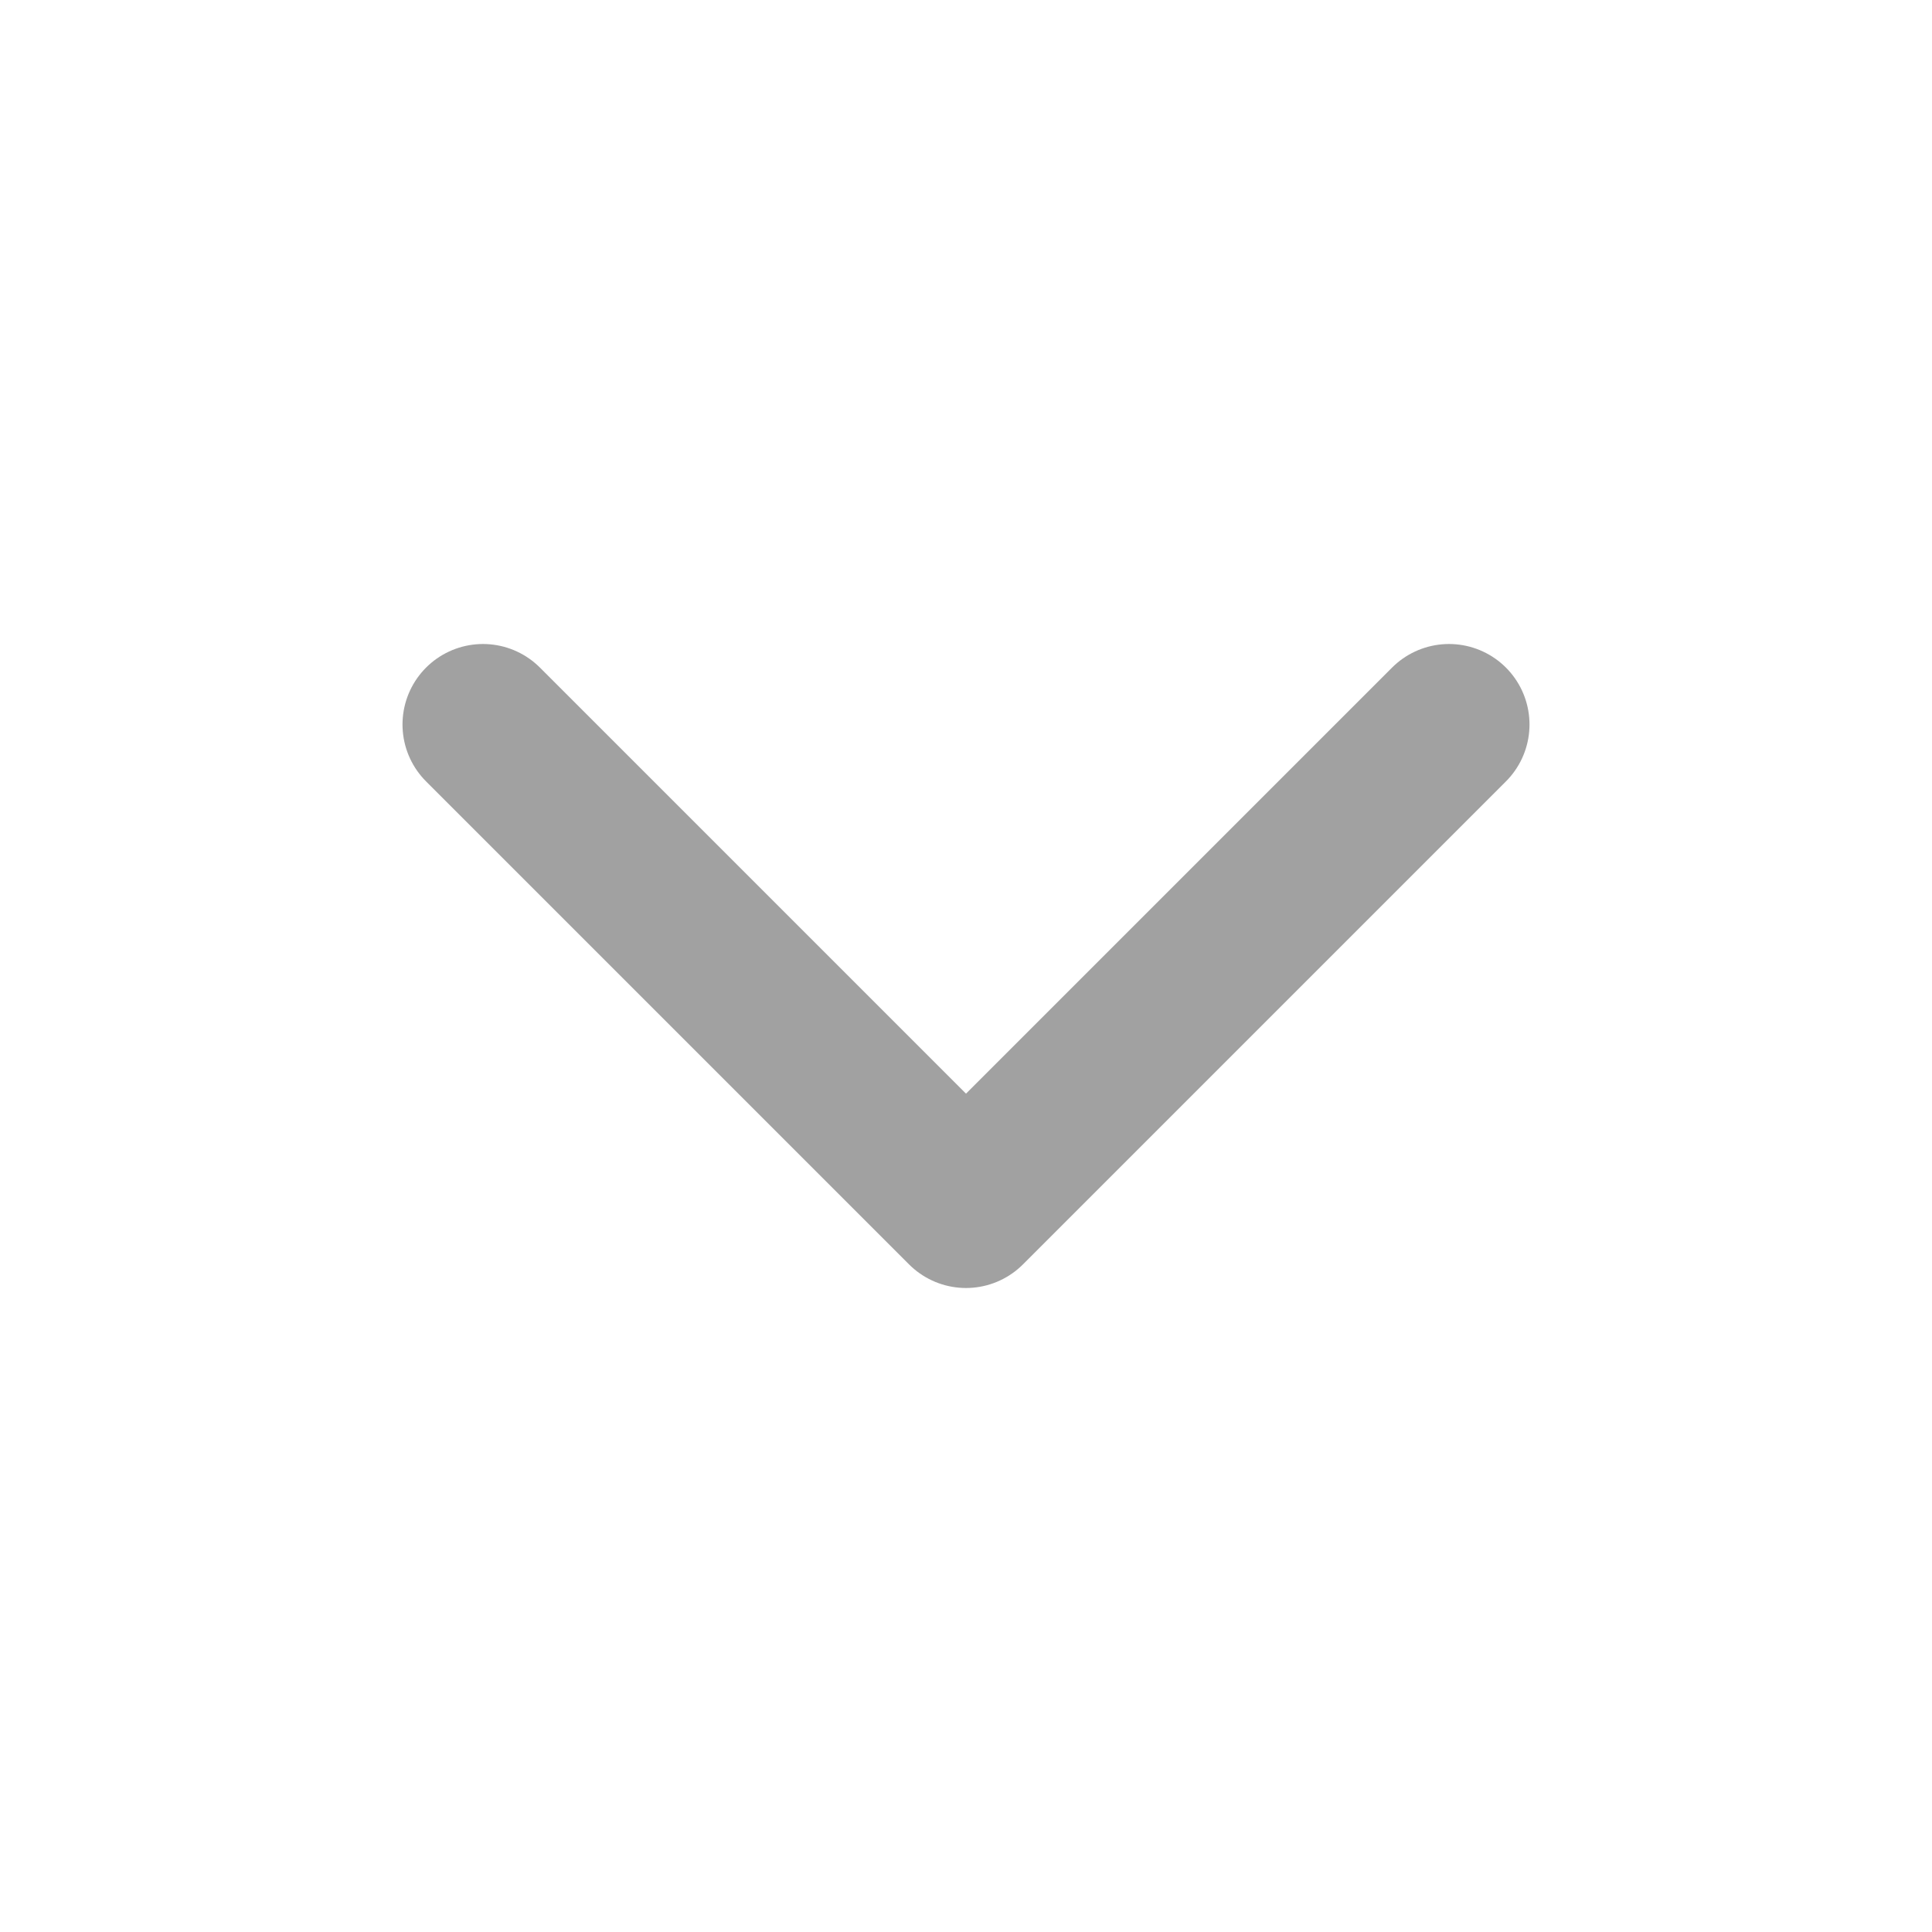
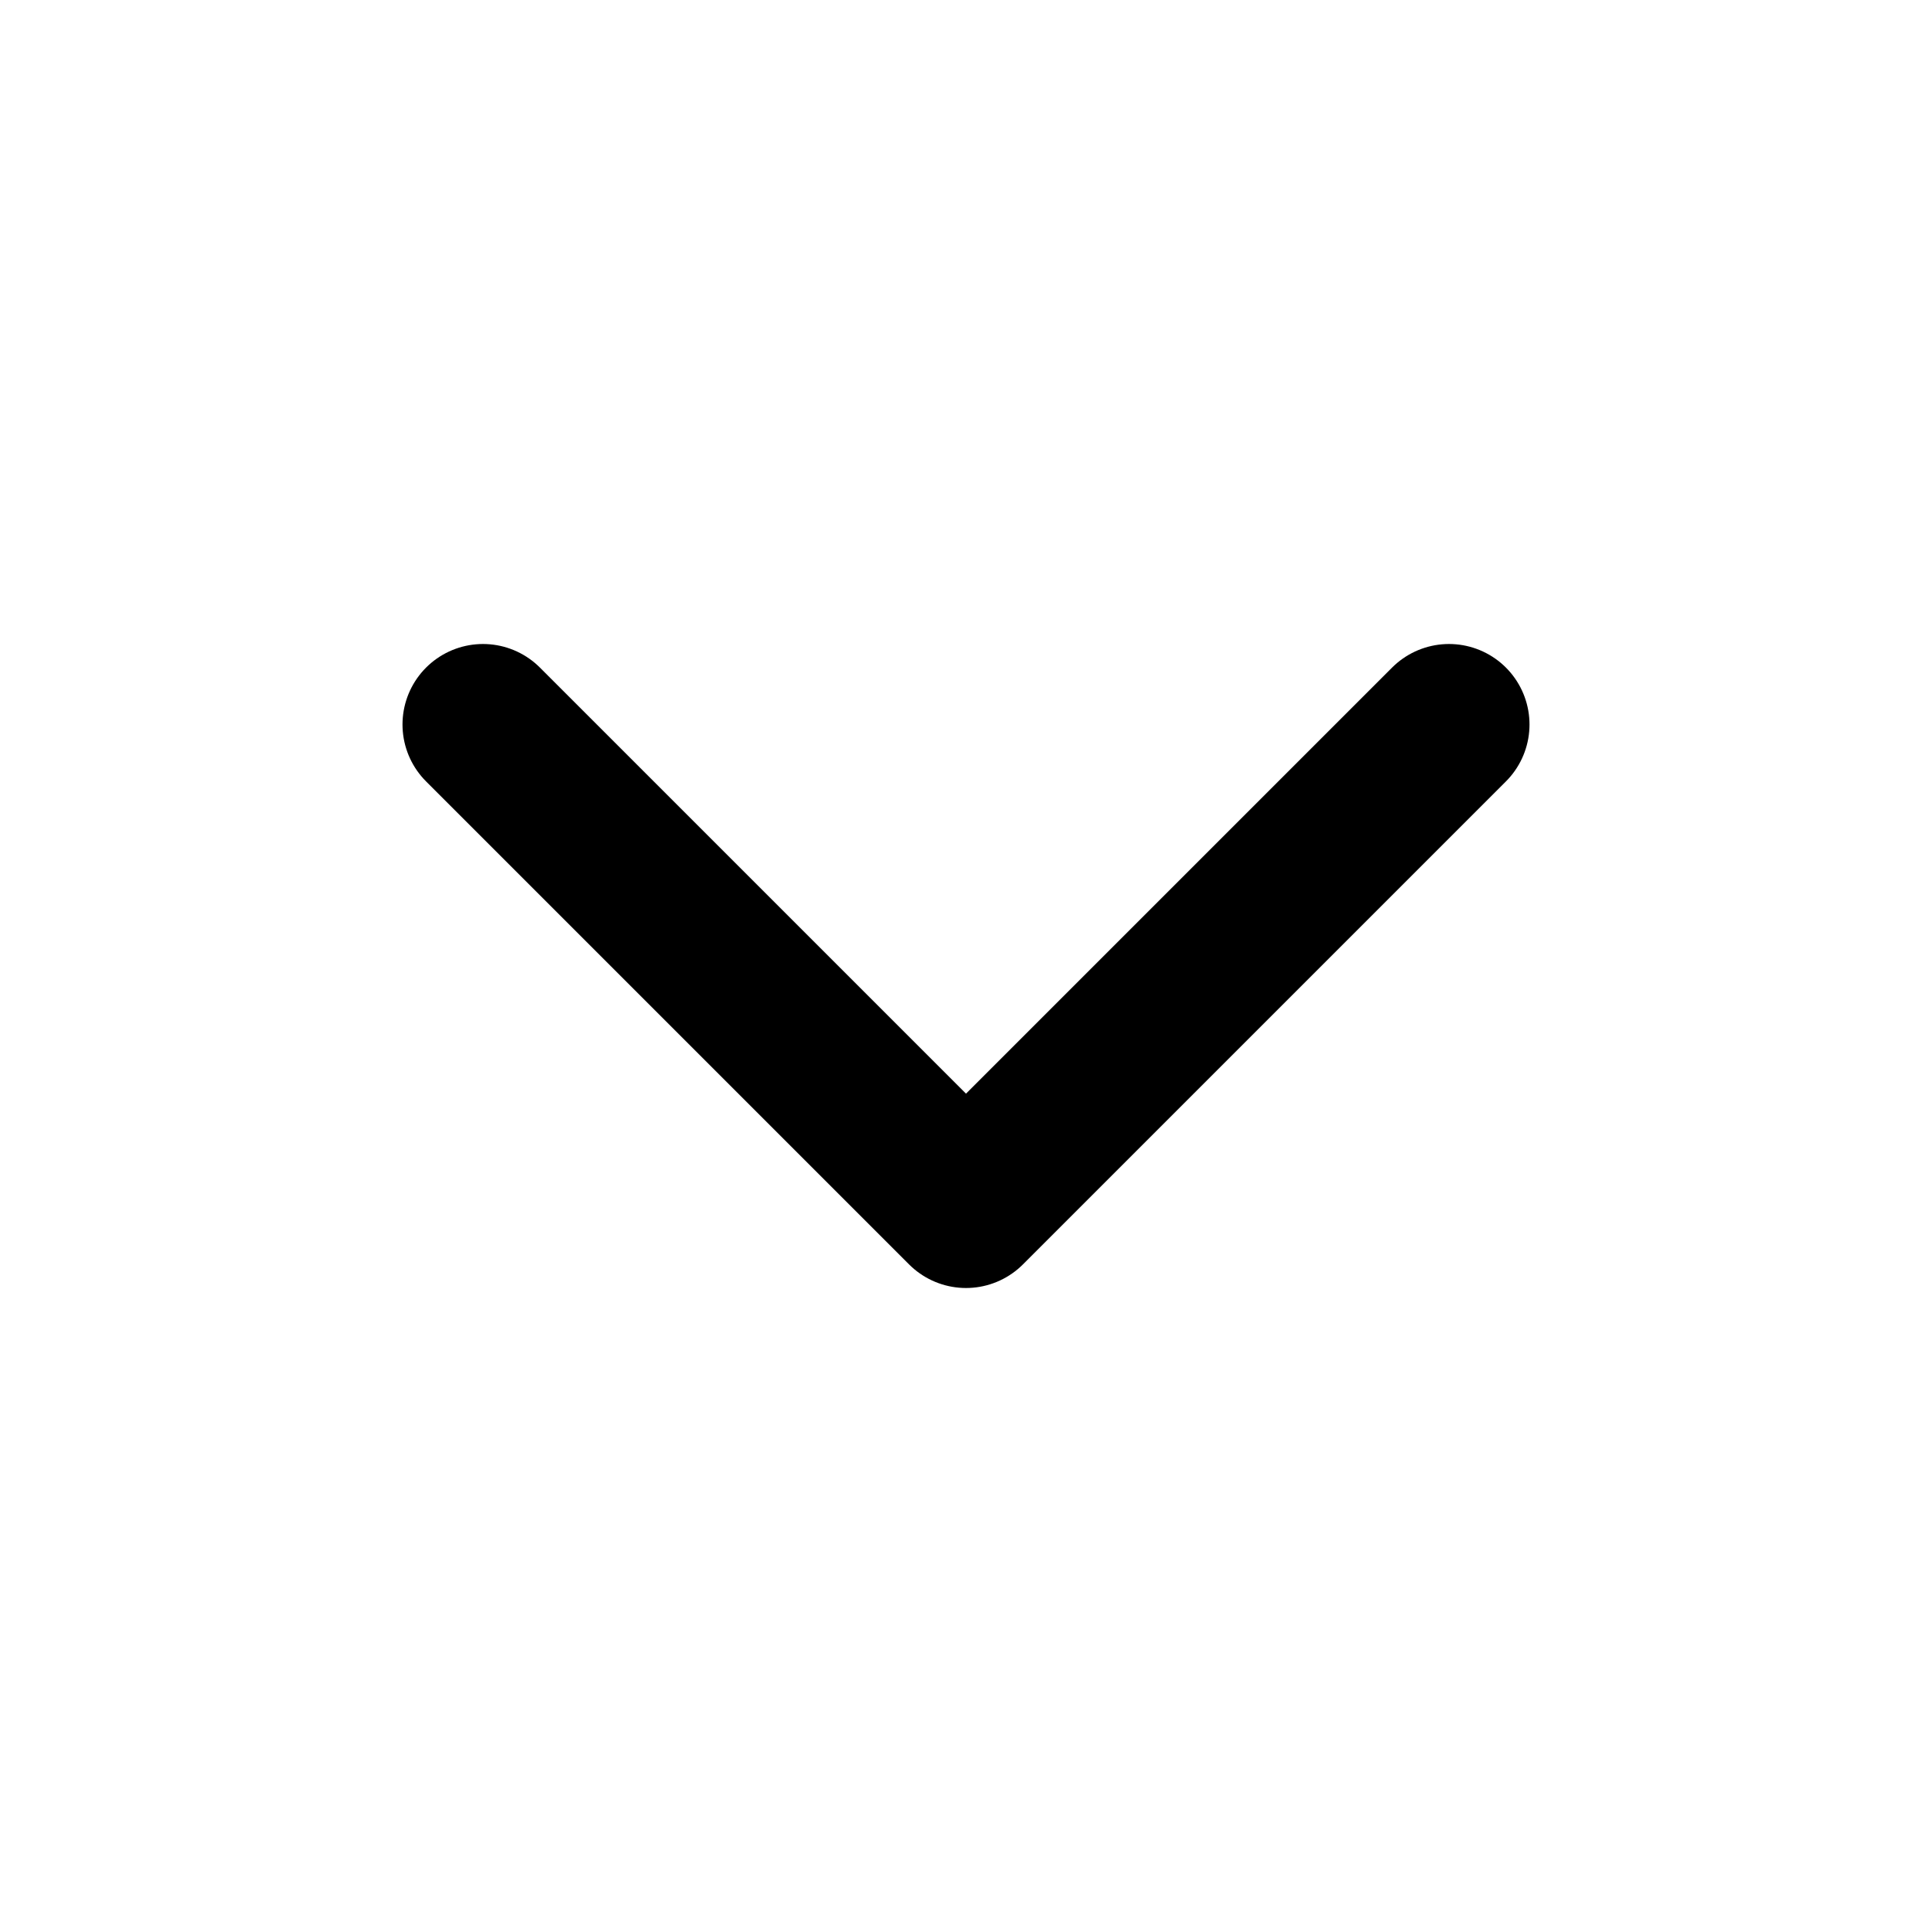
<svg xmlns="http://www.w3.org/2000/svg" width="24" height="24" viewBox="0 0 24 24" fill="none">
-   <path d="M6 9L12 15L18 9" stroke="#A1A1A1" stroke-width="2" stroke-linecap="round" stroke-linejoin="round" />
+   <path d="M6 9L12 15L18 9" stroke="currentColor" stroke-width="2" stroke-linecap="round" stroke-linejoin="round" />
</svg>
